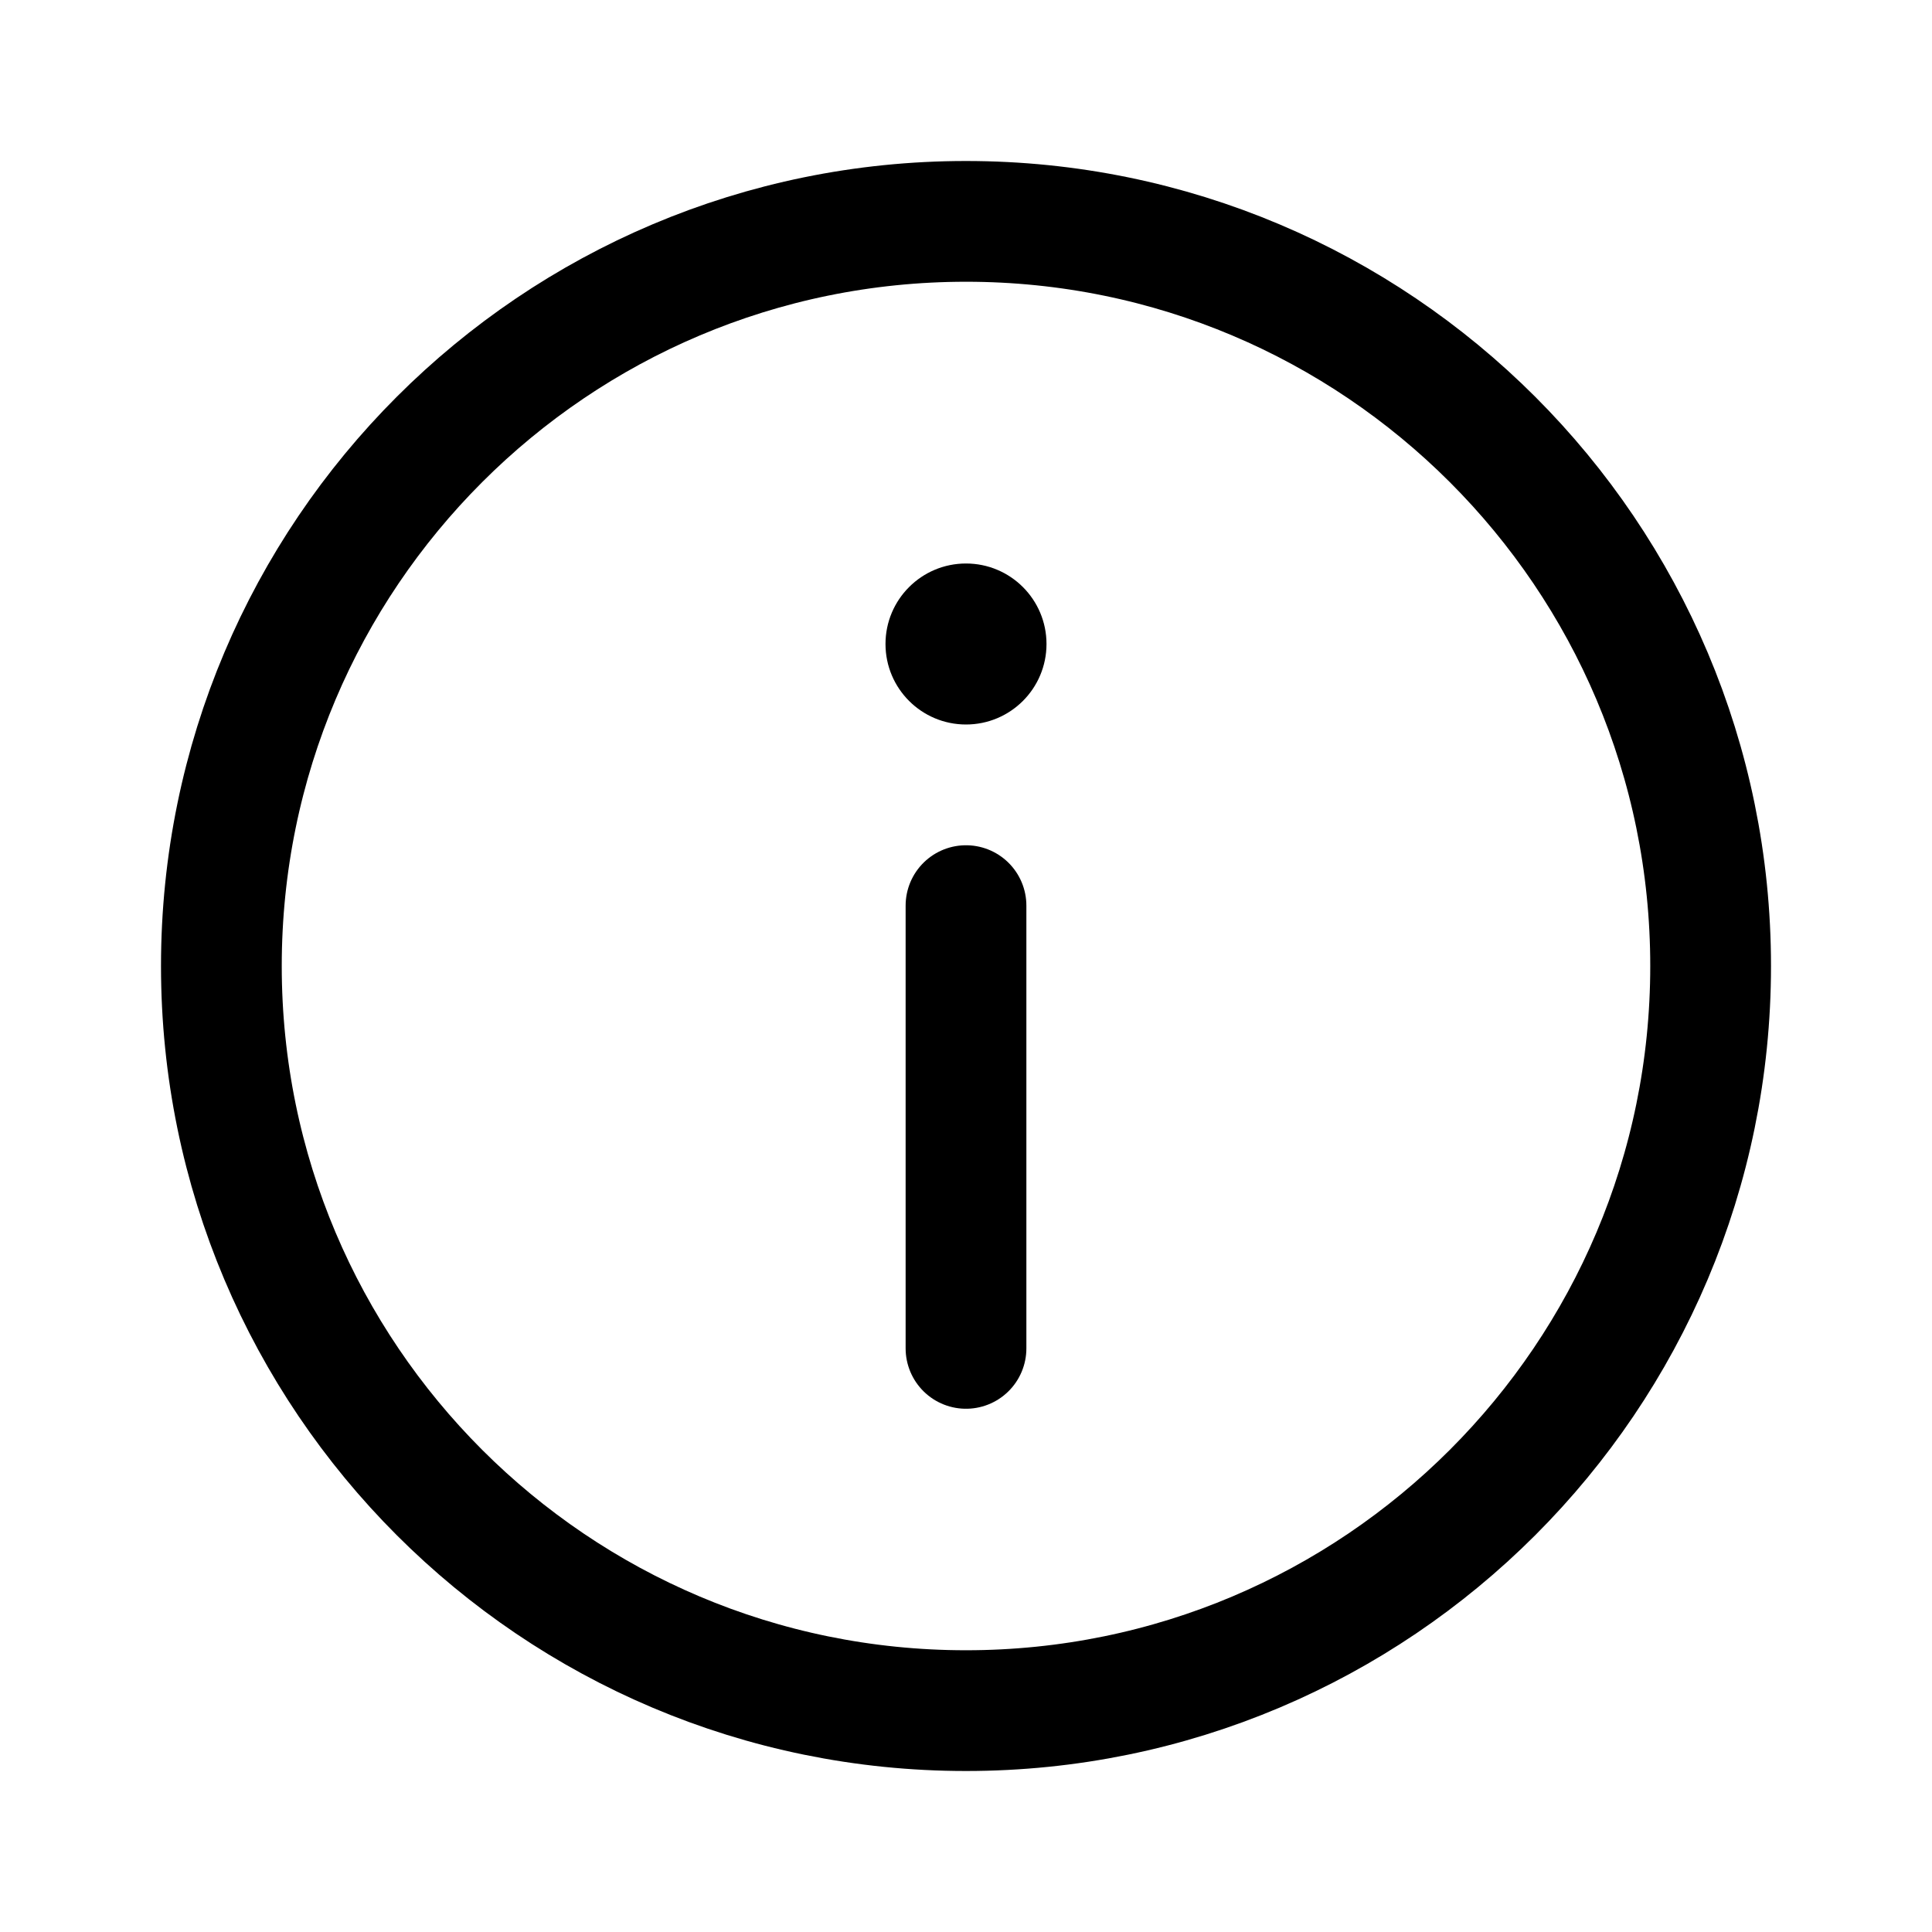
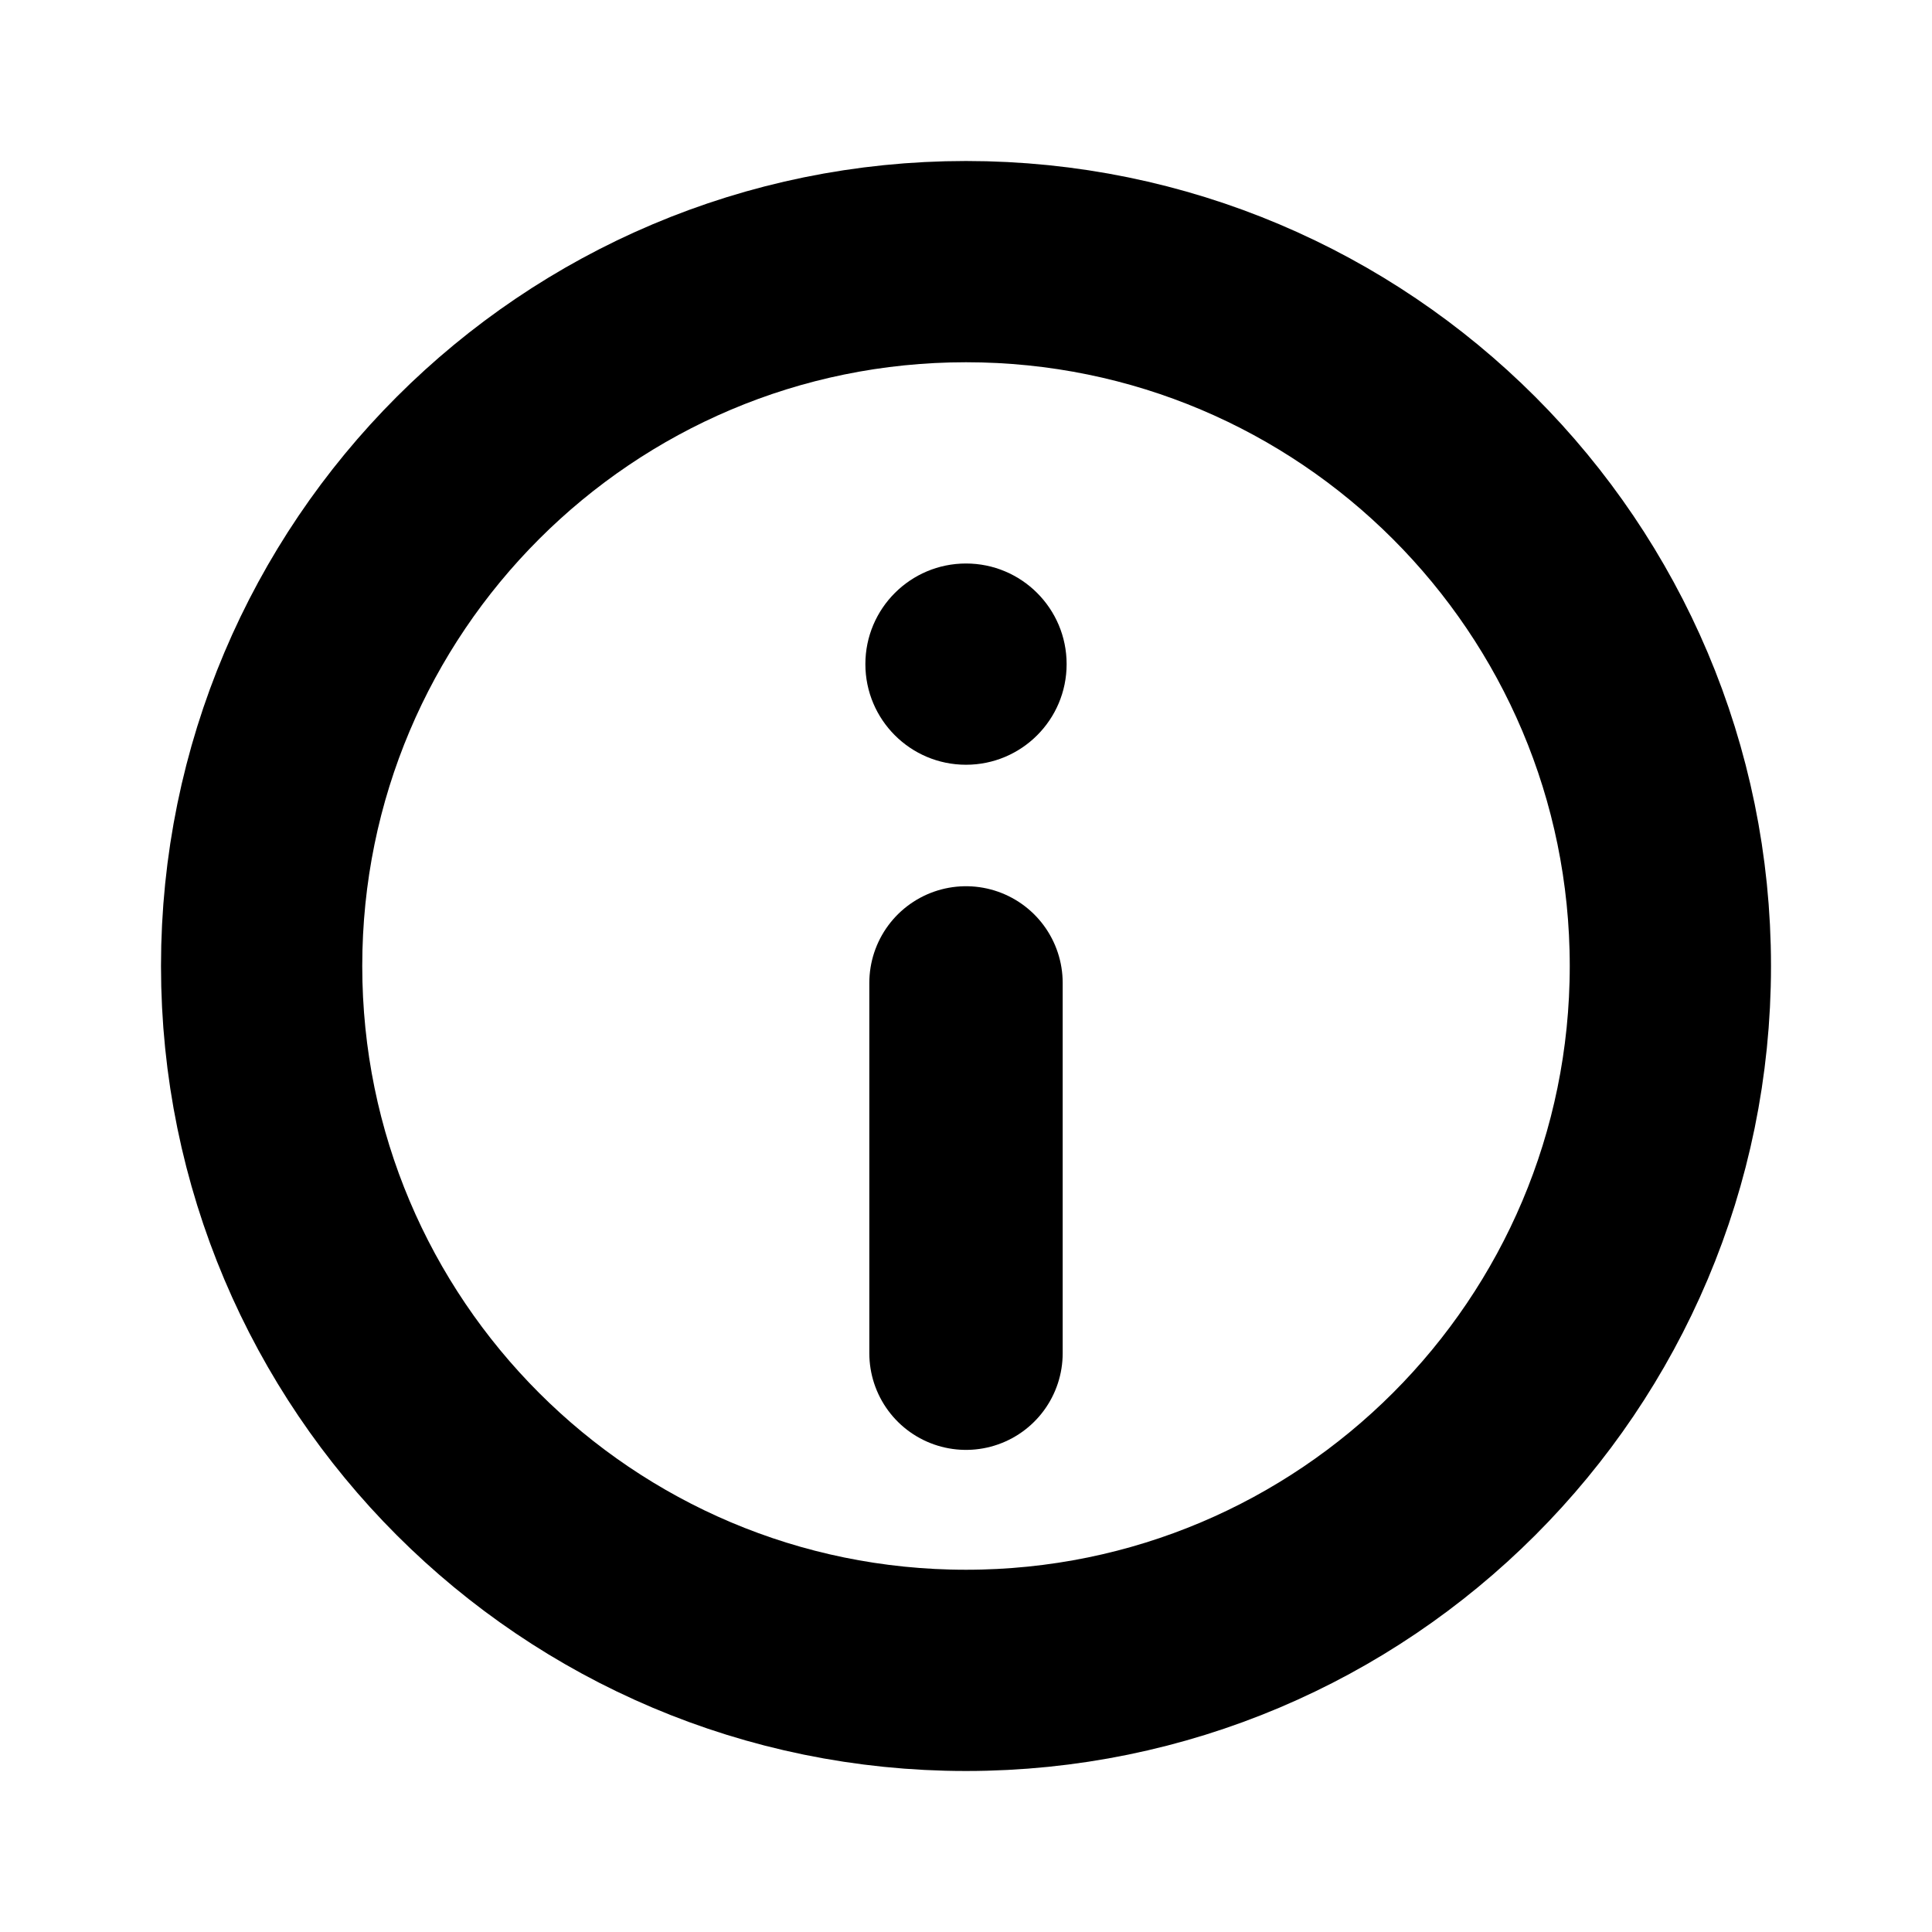
- <svg xmlns="http://www.w3.org/2000/svg" version="1.1" id="Layer_1" x="0px" y="0px" viewBox="0 0 48 48" style="enable-background:new 0 0 48 48;" xml:space="preserve">
-   <circle style="fill:none;stroke:#000000;stroke-width:3;stroke-miterlimit:10;" cx="24" cy="24" r="18.5" />
-   <circle cx="24" cy="16" r="2" />
-   <line style="fill:none;stroke:#000000;stroke-width:3;stroke-linecap:round;stroke-miterlimit:10;" x1="24" y1="22.5" x2="24" y2="33.5" />
+ <svg xmlns="http://www.w3.org/2000/svg" version="1.1" baseProfile="basic" id="Layer_1" x="0px" y="0px" viewBox="0 0 24 24" xml:space="preserve">
+   <circle style="fill:none;stroke:#000000;stroke-width:2.5;stroke-linecap:round;stroke-linejoin:round;stroke-miterlimit:10;" cx="12" cy="12" r="8.75" />
+   <line style="fill:none;stroke:#000000;stroke-width:2.402;stroke-linecap:round;stroke-linejoin:round;stroke-miterlimit:10;" x1="12" y1="16.81" x2="12" y2="12.21" />
+   <circle style="fill-rule:evenodd;clip-rule:evenodd;" cx="12" cy="8.25" r="1.25" />
</svg>
